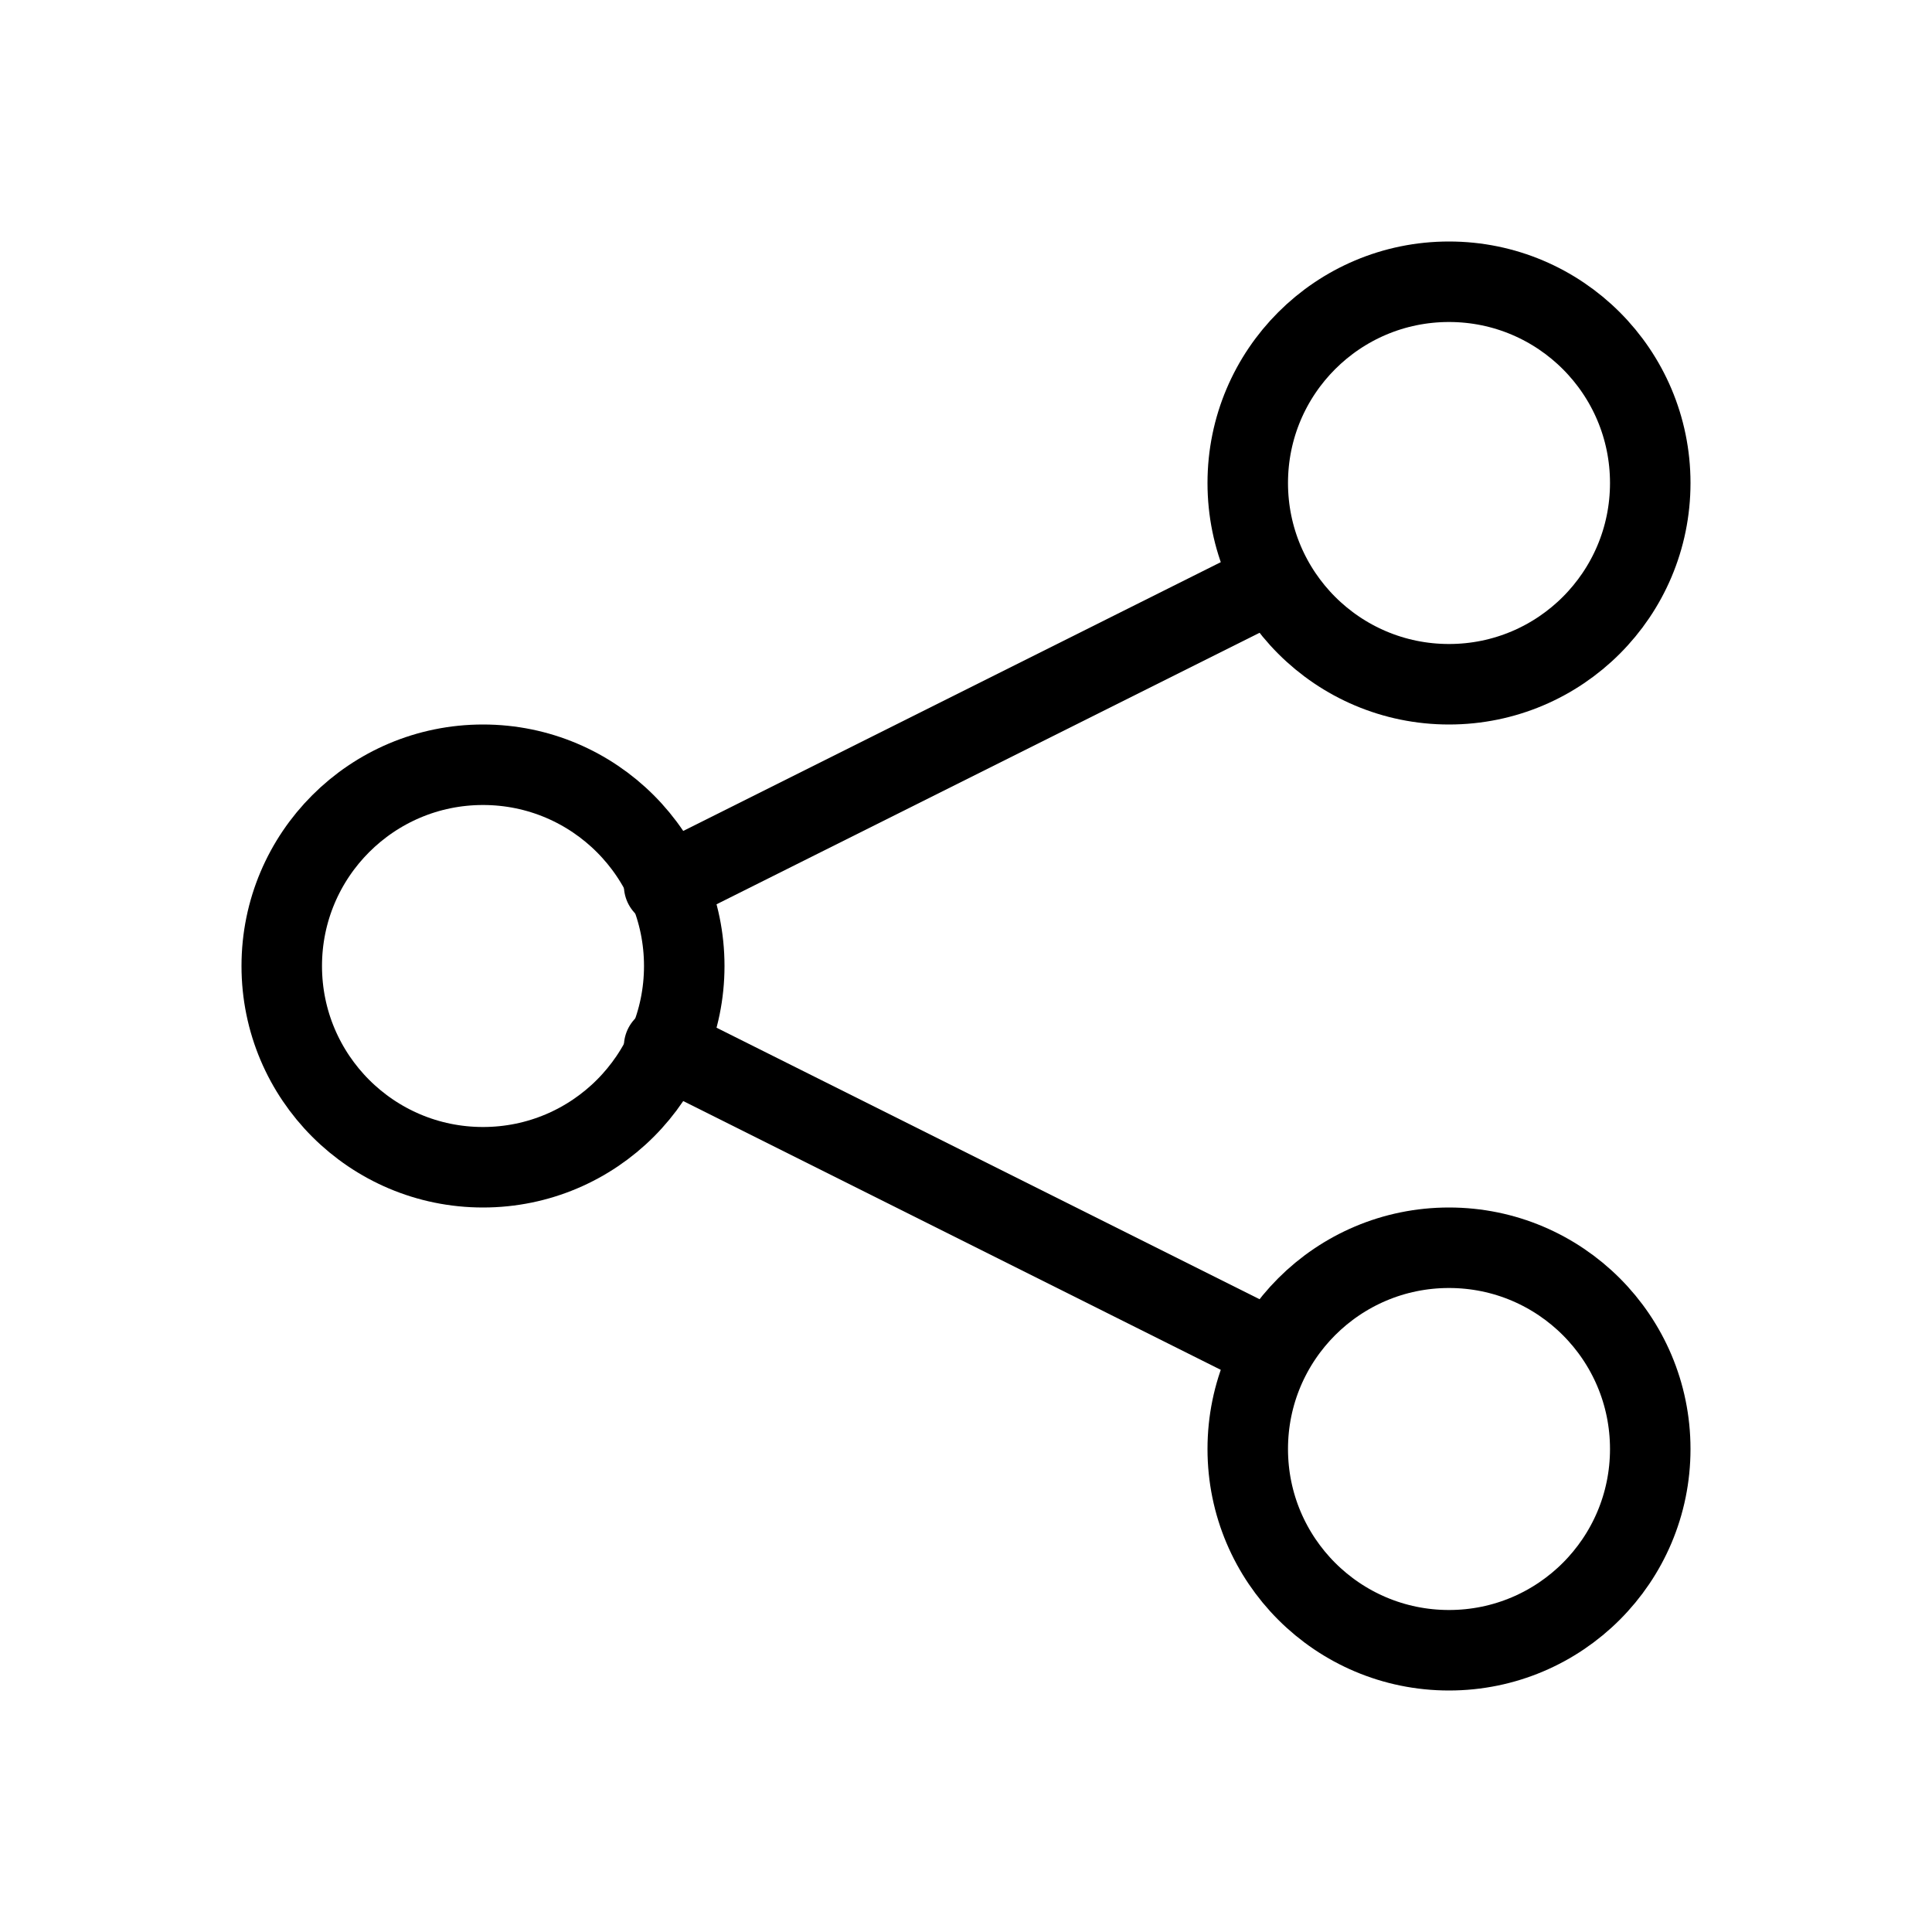
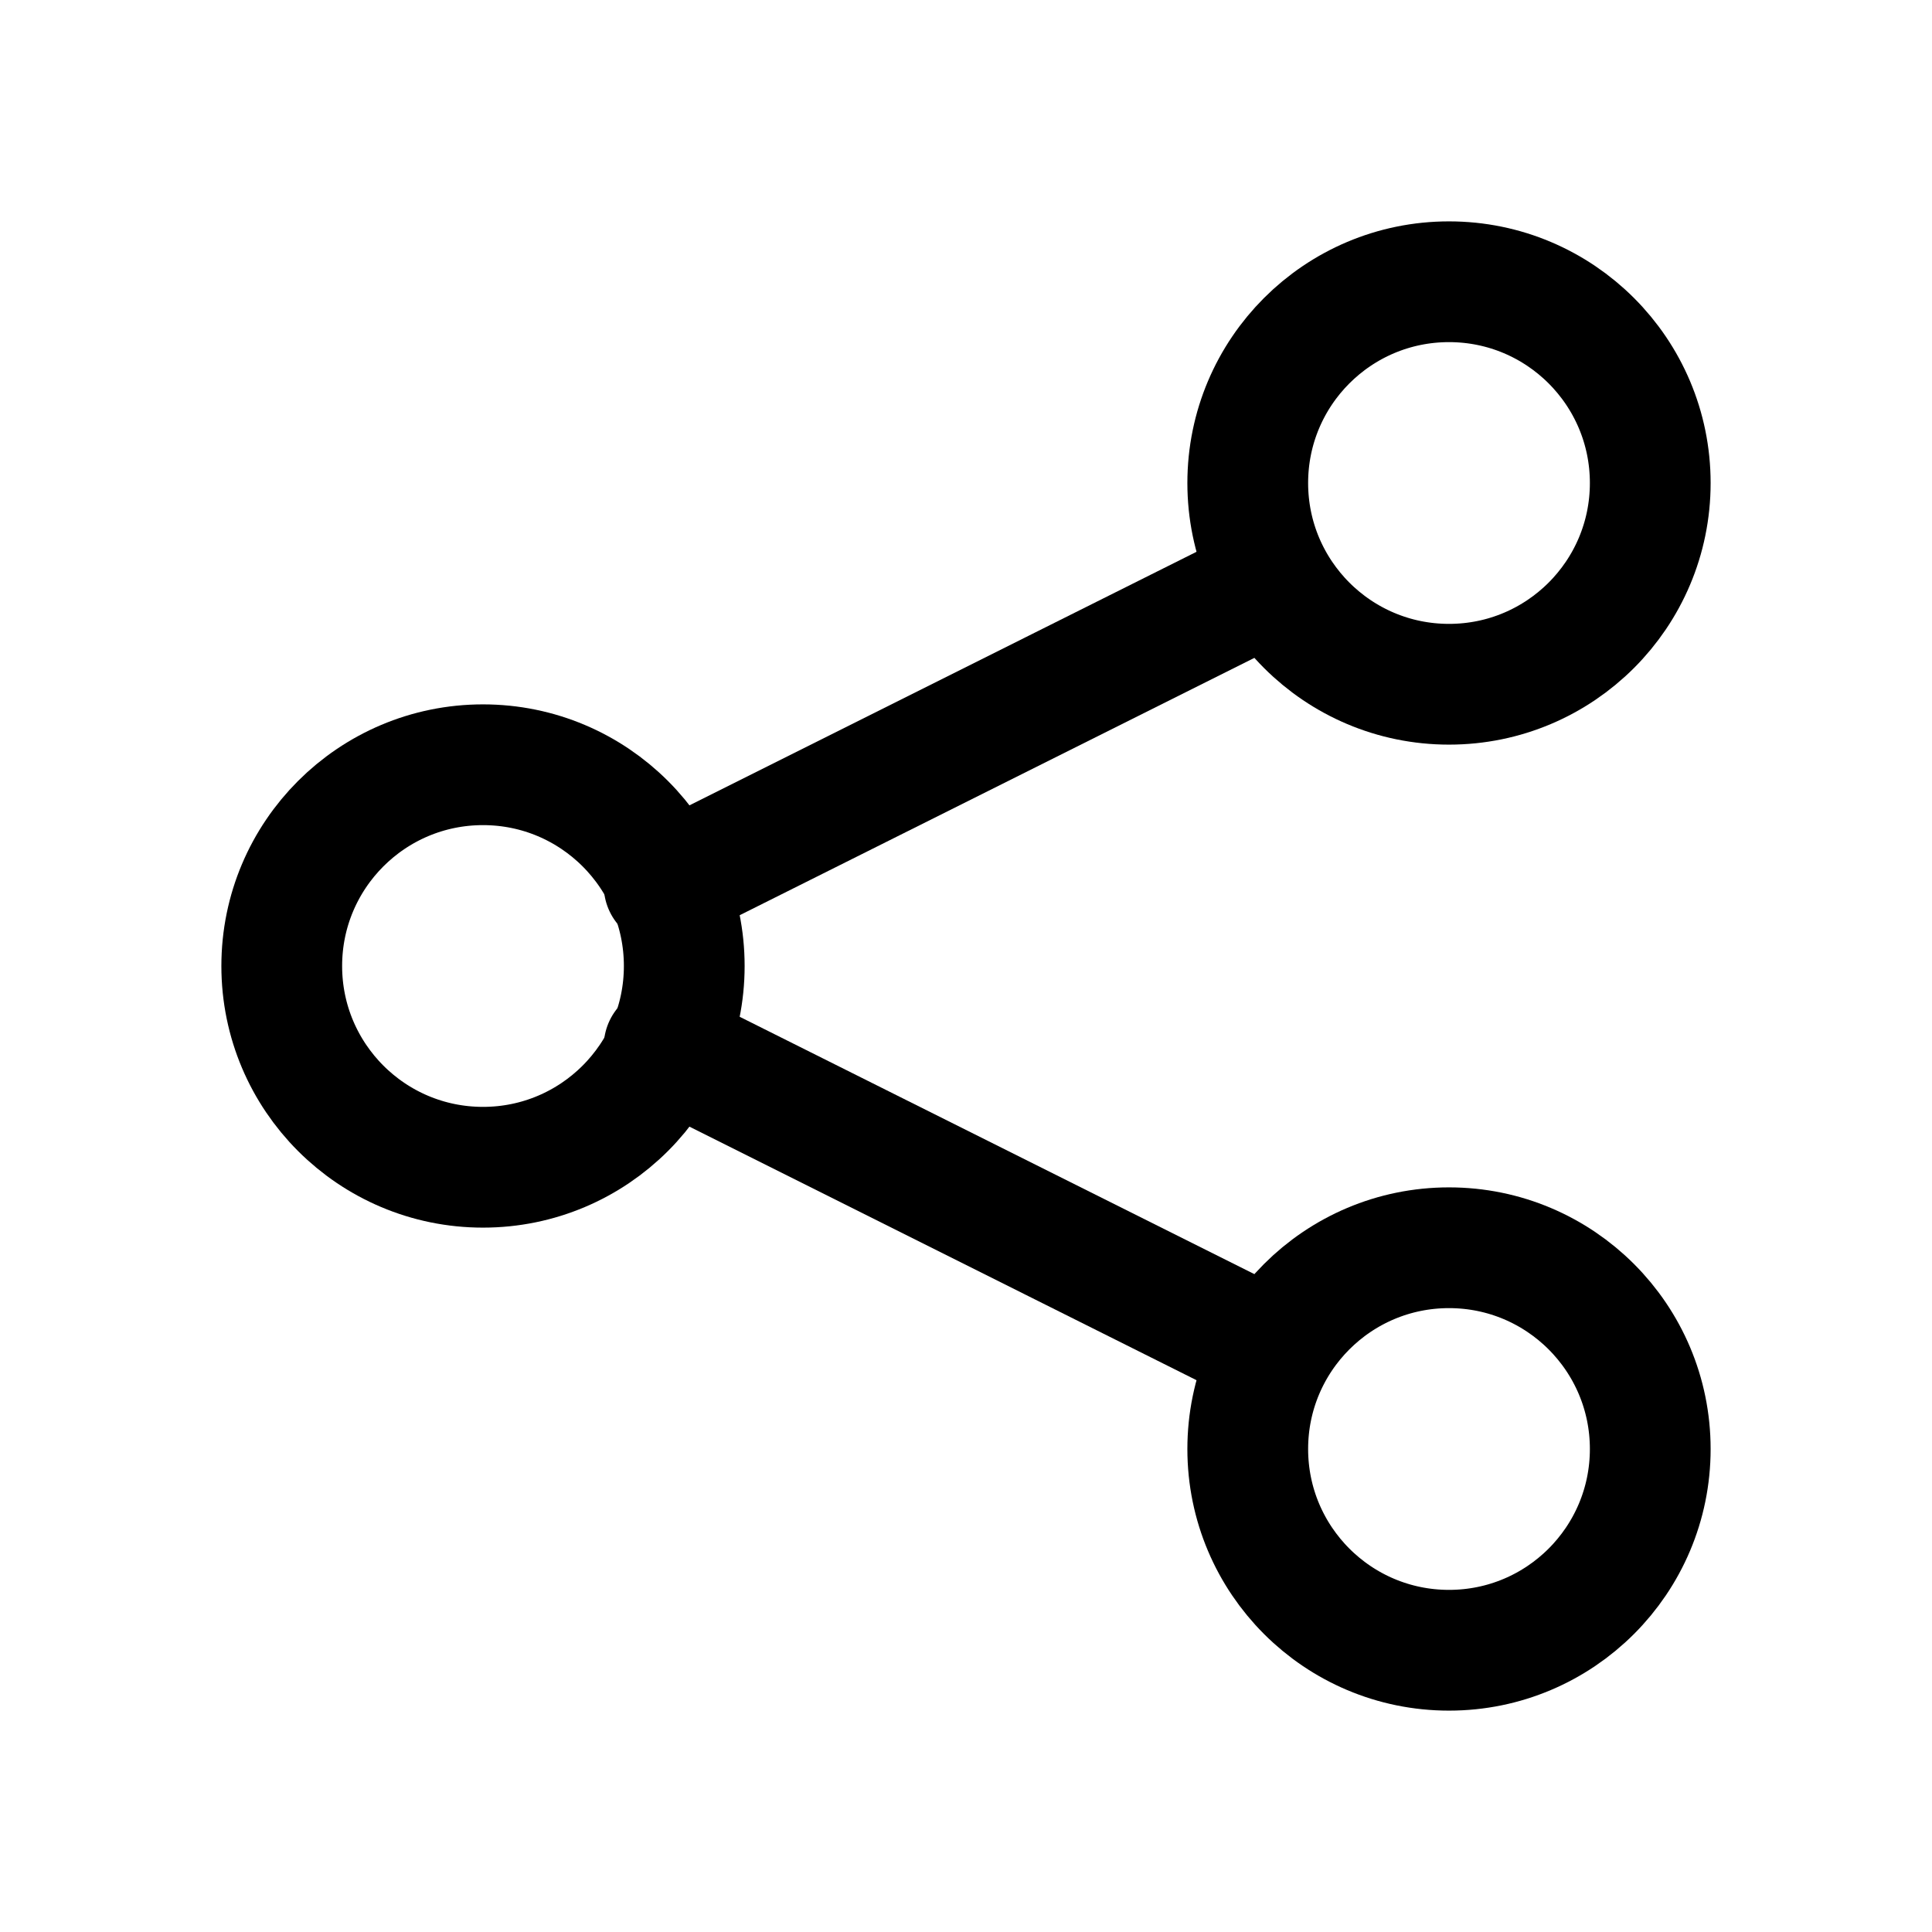
<svg xmlns="http://www.w3.org/2000/svg" width="24" height="24" viewBox="0 0 24 24" fill="none">
-   <circle cx="6" cy="12" r="2.5" stroke="currentColor" />
-   <circle cx="18" cy="6" r="2.5" stroke="currentColor" />
-   <circle cx="18" cy="18" r="2.5" stroke="currentColor" />
-   <path d="M8.25 11L15.75 7.25" stroke="currentColor" stroke-linecap="round" />
-   <path d="M8.25 13L15.75 16.75" stroke="currentColor" stroke-linecap="round" />
+   <circle cx="6" cy="12" r="2.5" stroke="currentColor" stroke-width="1.5" />
+   <circle cx="18" cy="6" r="2.5" stroke="currentColor" stroke-width="1.5" />
+   <circle cx="18" cy="18" r="2.5" stroke="currentColor" stroke-width="1.5" />
+   <path d="M8.25 11L15.75 7.25" stroke="currentColor" stroke-width="1.5" stroke-linecap="round" />
+   <path d="M8.25 13L15.75 16.75" stroke="currentColor" stroke-width="1.5" stroke-linecap="round" />
</svg>
